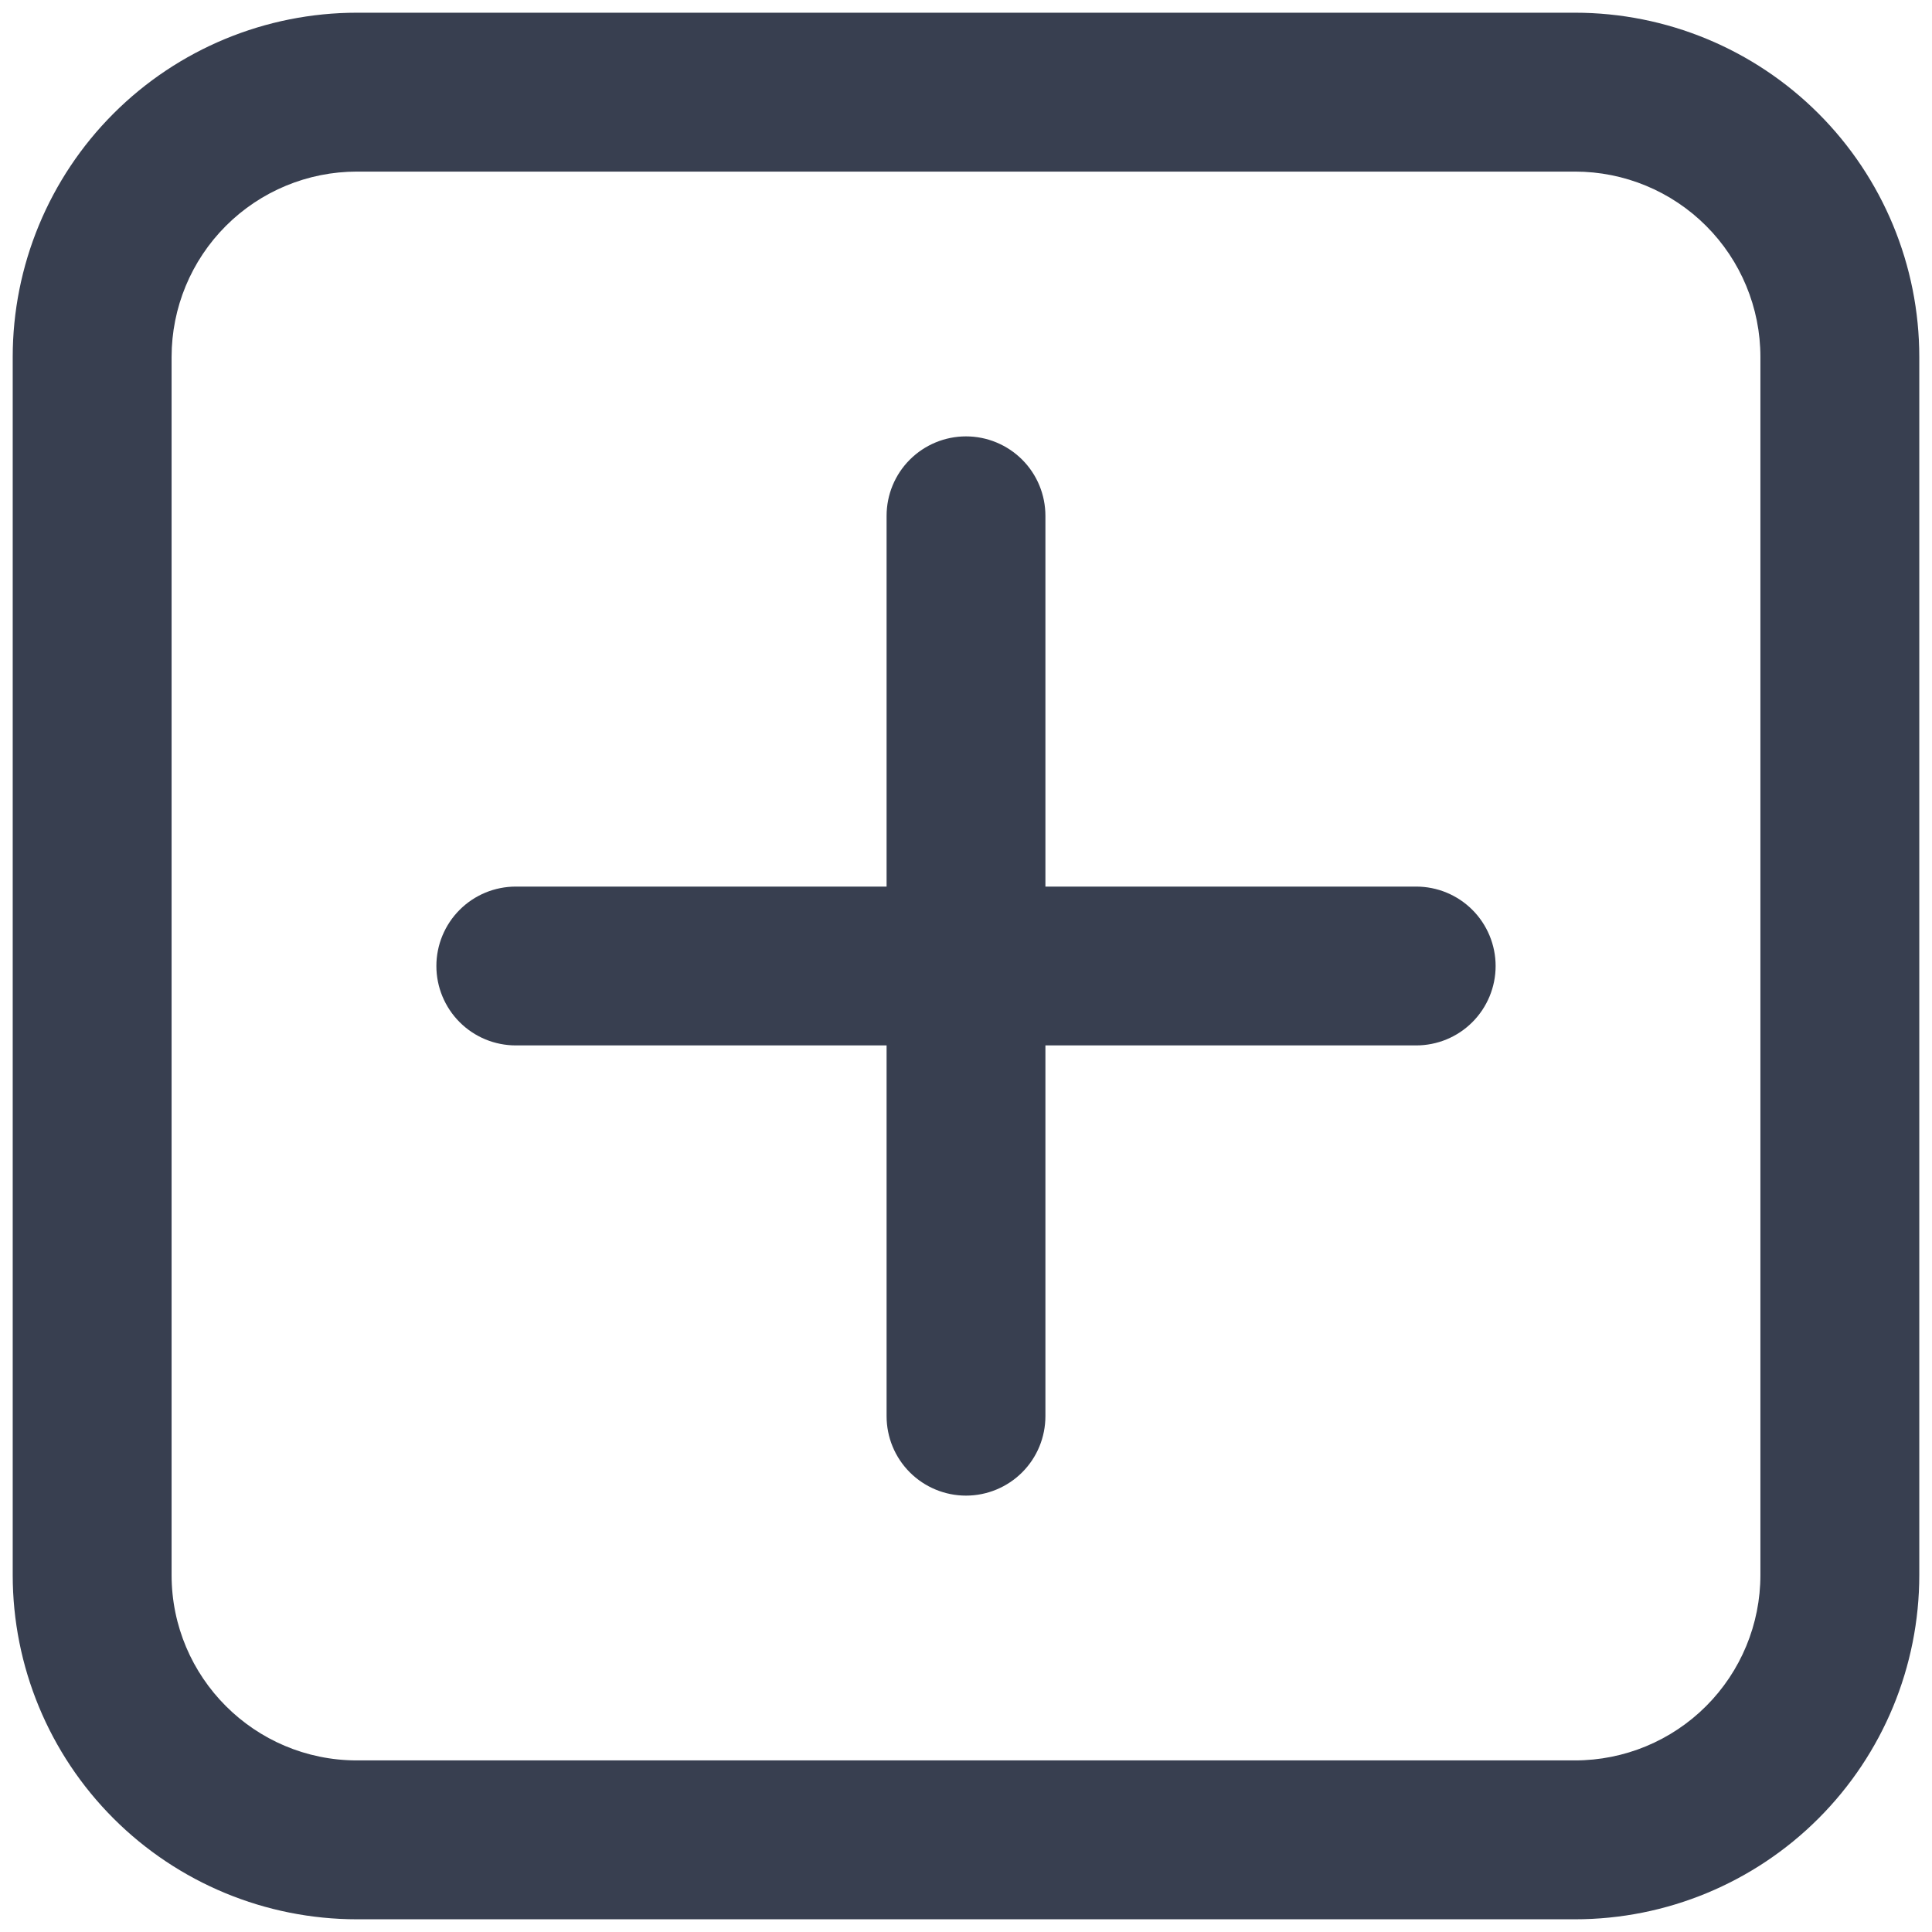
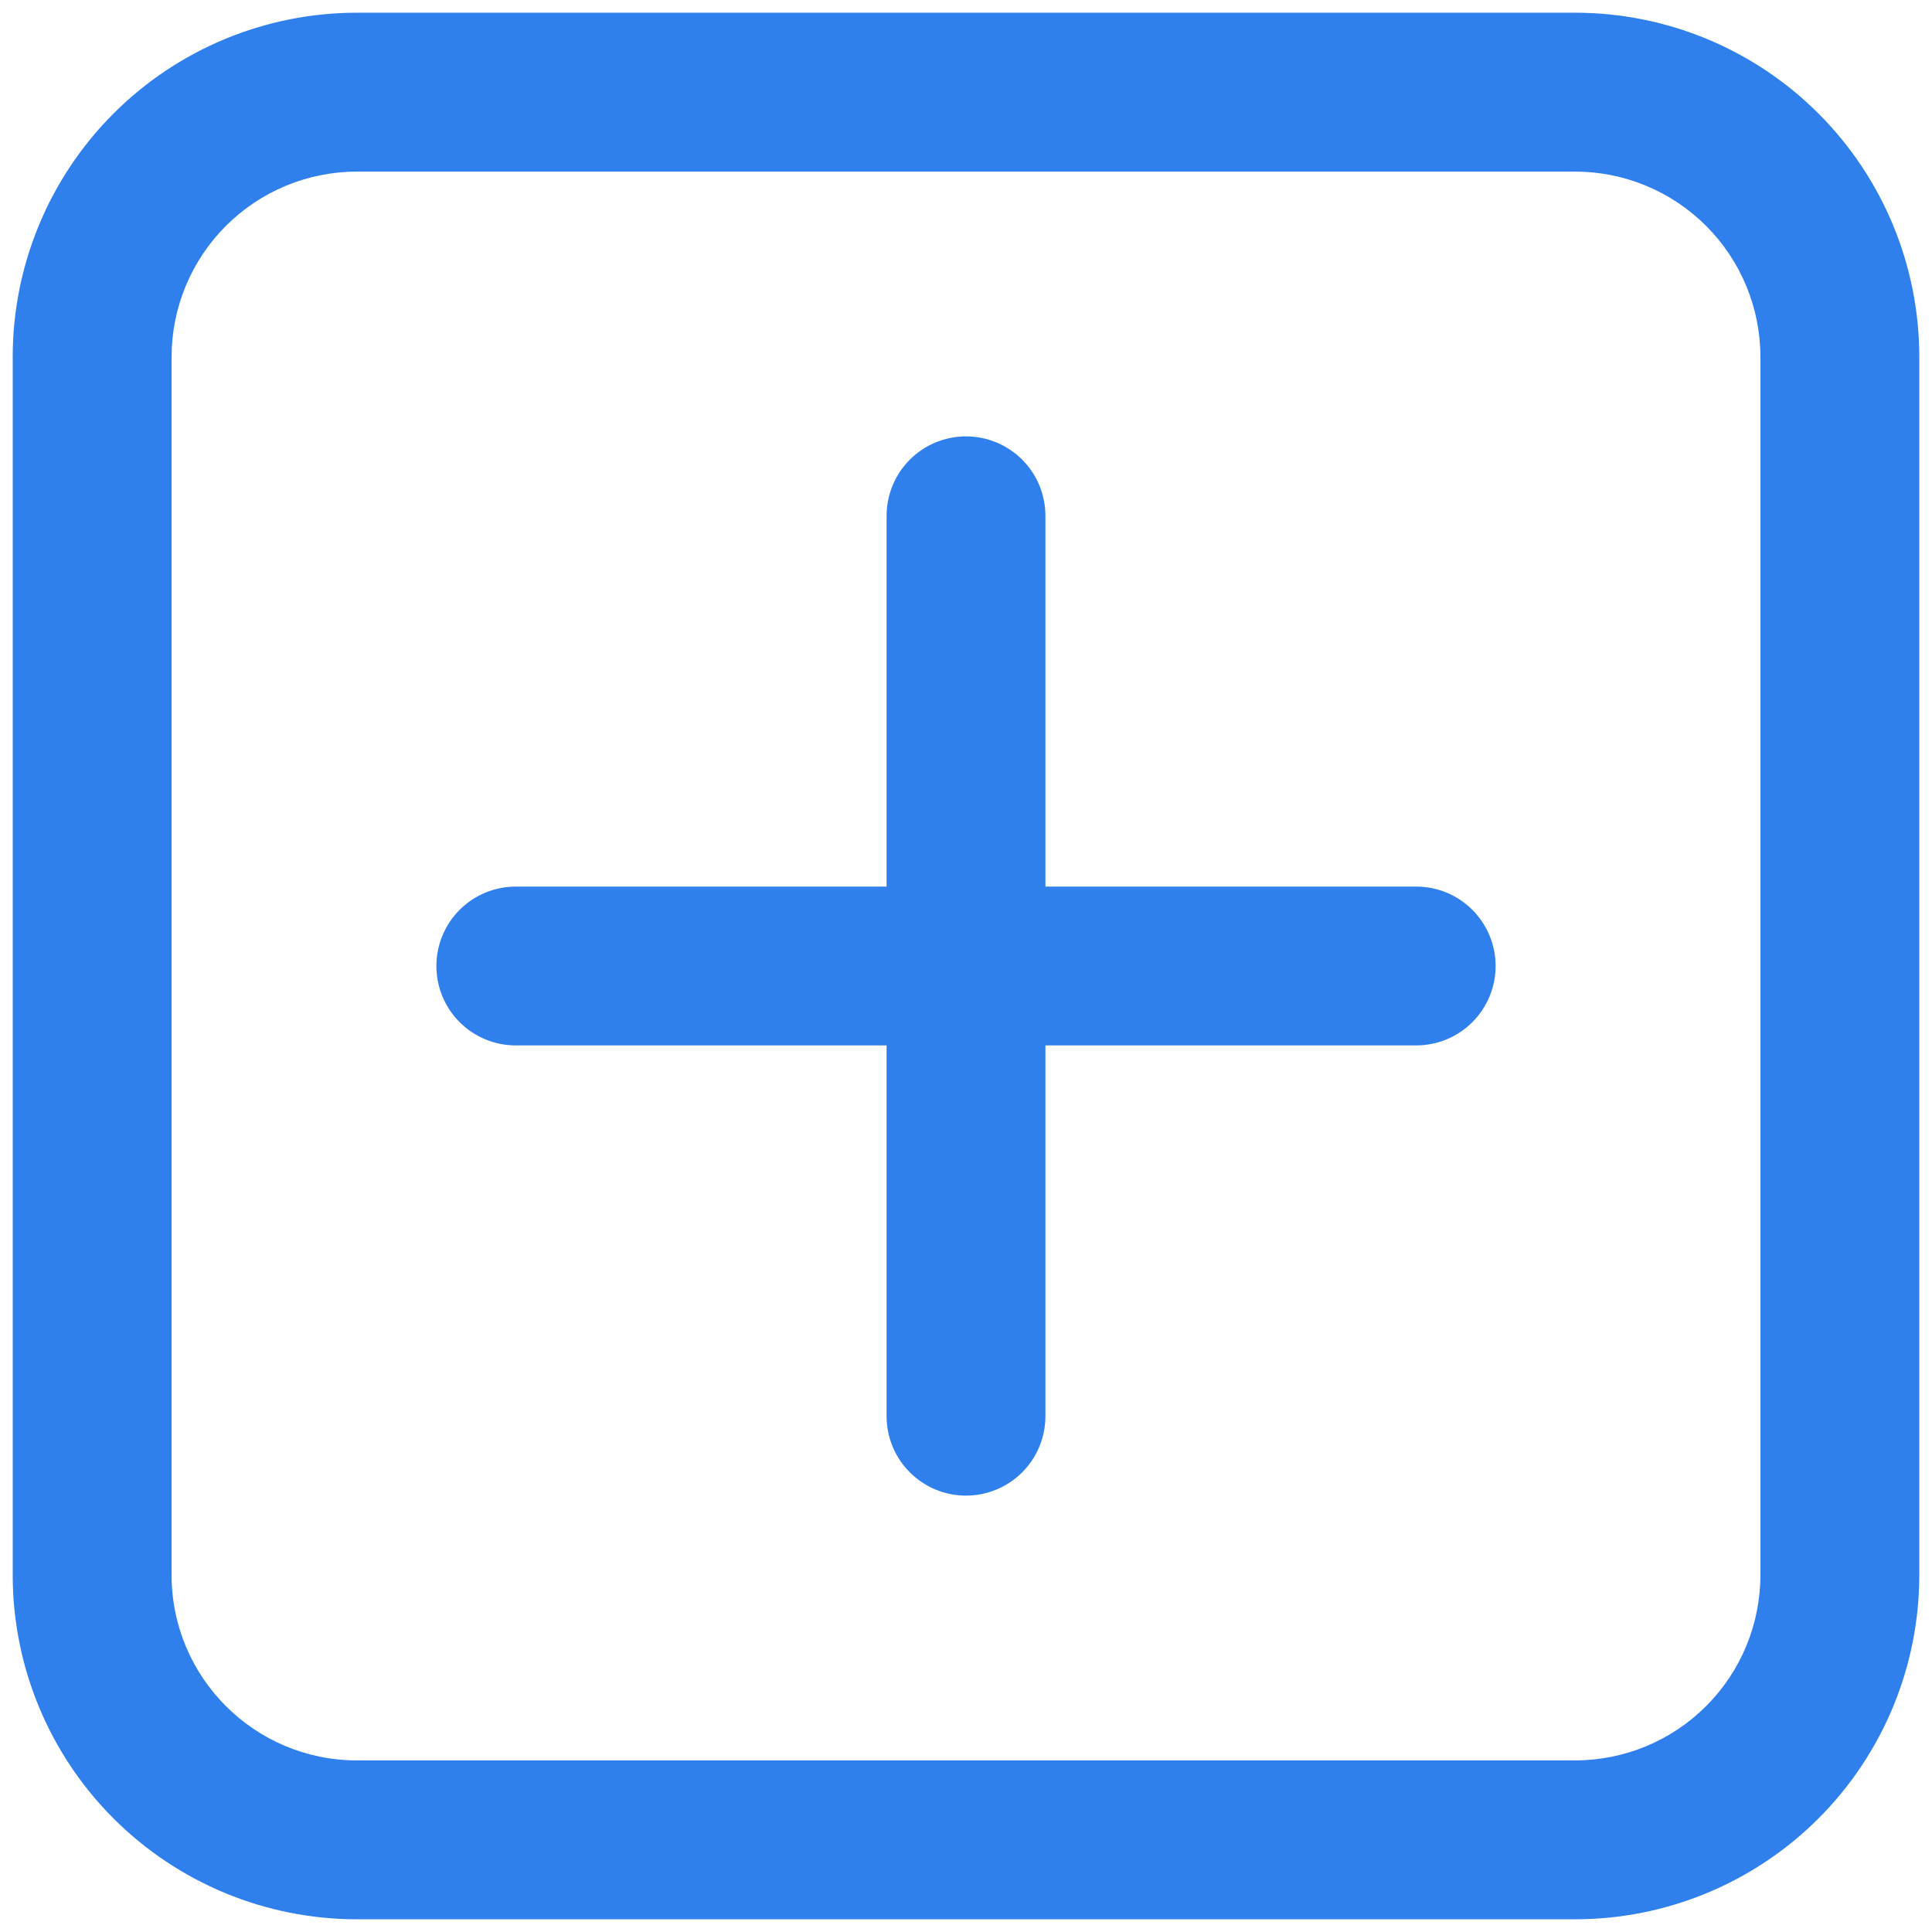
<svg xmlns="http://www.w3.org/2000/svg" width="38" height="38" viewBox="0 0 38 38" fill="none">
-   <path d="M19 8.583C19.414 8.583 19.812 8.748 20.105 9.041C20.398 9.334 20.562 9.731 20.562 10.146V17.438H27.854C28.269 17.438 28.666 17.602 28.959 17.895C29.252 18.188 29.417 18.586 29.417 19C29.417 19.414 29.252 19.812 28.959 20.105C28.666 20.398 28.269 20.562 27.854 20.562H20.562V27.854C20.562 28.269 20.398 28.666 20.105 28.959C19.812 29.252 19.414 29.417 19 29.417C18.586 29.417 18.188 29.252 17.895 28.959C17.602 28.666 17.438 28.269 17.438 27.854V20.562H10.146C9.731 20.562 9.334 20.398 9.041 20.105C8.748 19.812 8.583 19.414 8.583 19C8.583 18.586 8.748 18.188 9.041 17.895C9.334 17.602 9.731 17.438 10.146 17.438H17.438V10.146C17.438 9.731 17.602 9.334 17.895 9.041C18.188 8.748 18.586 8.583 19 8.583Z" fill="#383F50" />
-   <path d="M0.25 7.021C0.25 5.225 0.963 3.503 2.233 2.233C3.503 0.963 5.225 0.25 7.021 0.25H30.979C32.775 0.25 34.497 0.963 35.767 2.233C37.037 3.503 37.75 5.225 37.75 7.021V30.979C37.75 32.775 37.037 34.497 35.767 35.767C34.497 37.037 32.775 37.75 30.979 37.75H7.021C5.225 37.75 3.503 37.037 2.233 35.767C0.963 34.497 0.25 32.775 0.25 30.979V7.021ZM7.021 3.375C6.054 3.375 5.127 3.759 4.443 4.443C3.759 5.127 3.375 6.054 3.375 7.021V30.979C3.375 32.992 5.008 34.625 7.021 34.625H30.979C31.946 34.625 32.873 34.241 33.557 33.557C34.241 32.873 34.625 31.946 34.625 30.979V7.021C34.625 6.054 34.241 5.127 33.557 4.443C32.873 3.759 31.946 3.375 30.979 3.375H7.021Z" fill="#383F50" />
+   <path d="M19 8.583C19.414 8.583 19.812 8.748 20.105 9.041C20.398 9.334 20.562 9.731 20.562 10.146V17.438H27.854C28.269 17.438 28.666 17.602 28.959 17.895C29.252 18.188 29.417 18.586 29.417 19C29.417 19.414 29.252 19.812 28.959 20.105C28.666 20.398 28.269 20.562 27.854 20.562H20.562V27.854C20.562 28.269 20.398 28.666 20.105 28.959C19.812 29.252 19.414 29.417 19 29.417C18.586 29.417 18.188 29.252 17.895 28.959C17.602 28.666 17.438 28.269 17.438 27.854V20.562H10.146C9.731 20.562 9.334 20.398 9.041 20.105C8.748 19.812 8.583 19.414 8.583 19C8.583 18.586 8.748 18.188 9.041 17.895C9.334 17.602 9.731 17.438 10.146 17.438H17.438V10.146C17.438 9.731 17.602 9.334 17.895 9.041C18.188 8.748 18.586 8.583 19 8.583V8.583Z" fill="#2F80ED" />
+   <path d="M0.25 7.021C0.25 5.225 0.963 3.503 2.233 2.233C3.503 0.963 5.225 0.25 7.021 0.25H30.979C32.775 0.25 34.497 0.963 35.767 2.233C37.037 3.503 37.75 5.225 37.75 7.021V30.979C37.75 32.775 37.037 34.497 35.767 35.767C34.497 37.037 32.775 37.75 30.979 37.75H7.021C5.225 37.75 3.503 37.037 2.233 35.767C0.963 34.497 0.25 32.775 0.25 30.979V7.021ZM7.021 3.375C6.054 3.375 5.127 3.759 4.443 4.443C3.759 5.127 3.375 6.054 3.375 7.021V30.979C3.375 32.992 5.008 34.625 7.021 34.625H30.979C31.946 34.625 32.873 34.241 33.557 33.557C34.241 32.873 34.625 31.946 34.625 30.979V7.021C34.625 6.054 34.241 5.127 33.557 4.443C32.873 3.759 31.946 3.375 30.979 3.375H7.021Z" fill="#2F80ED" />
</svg>
